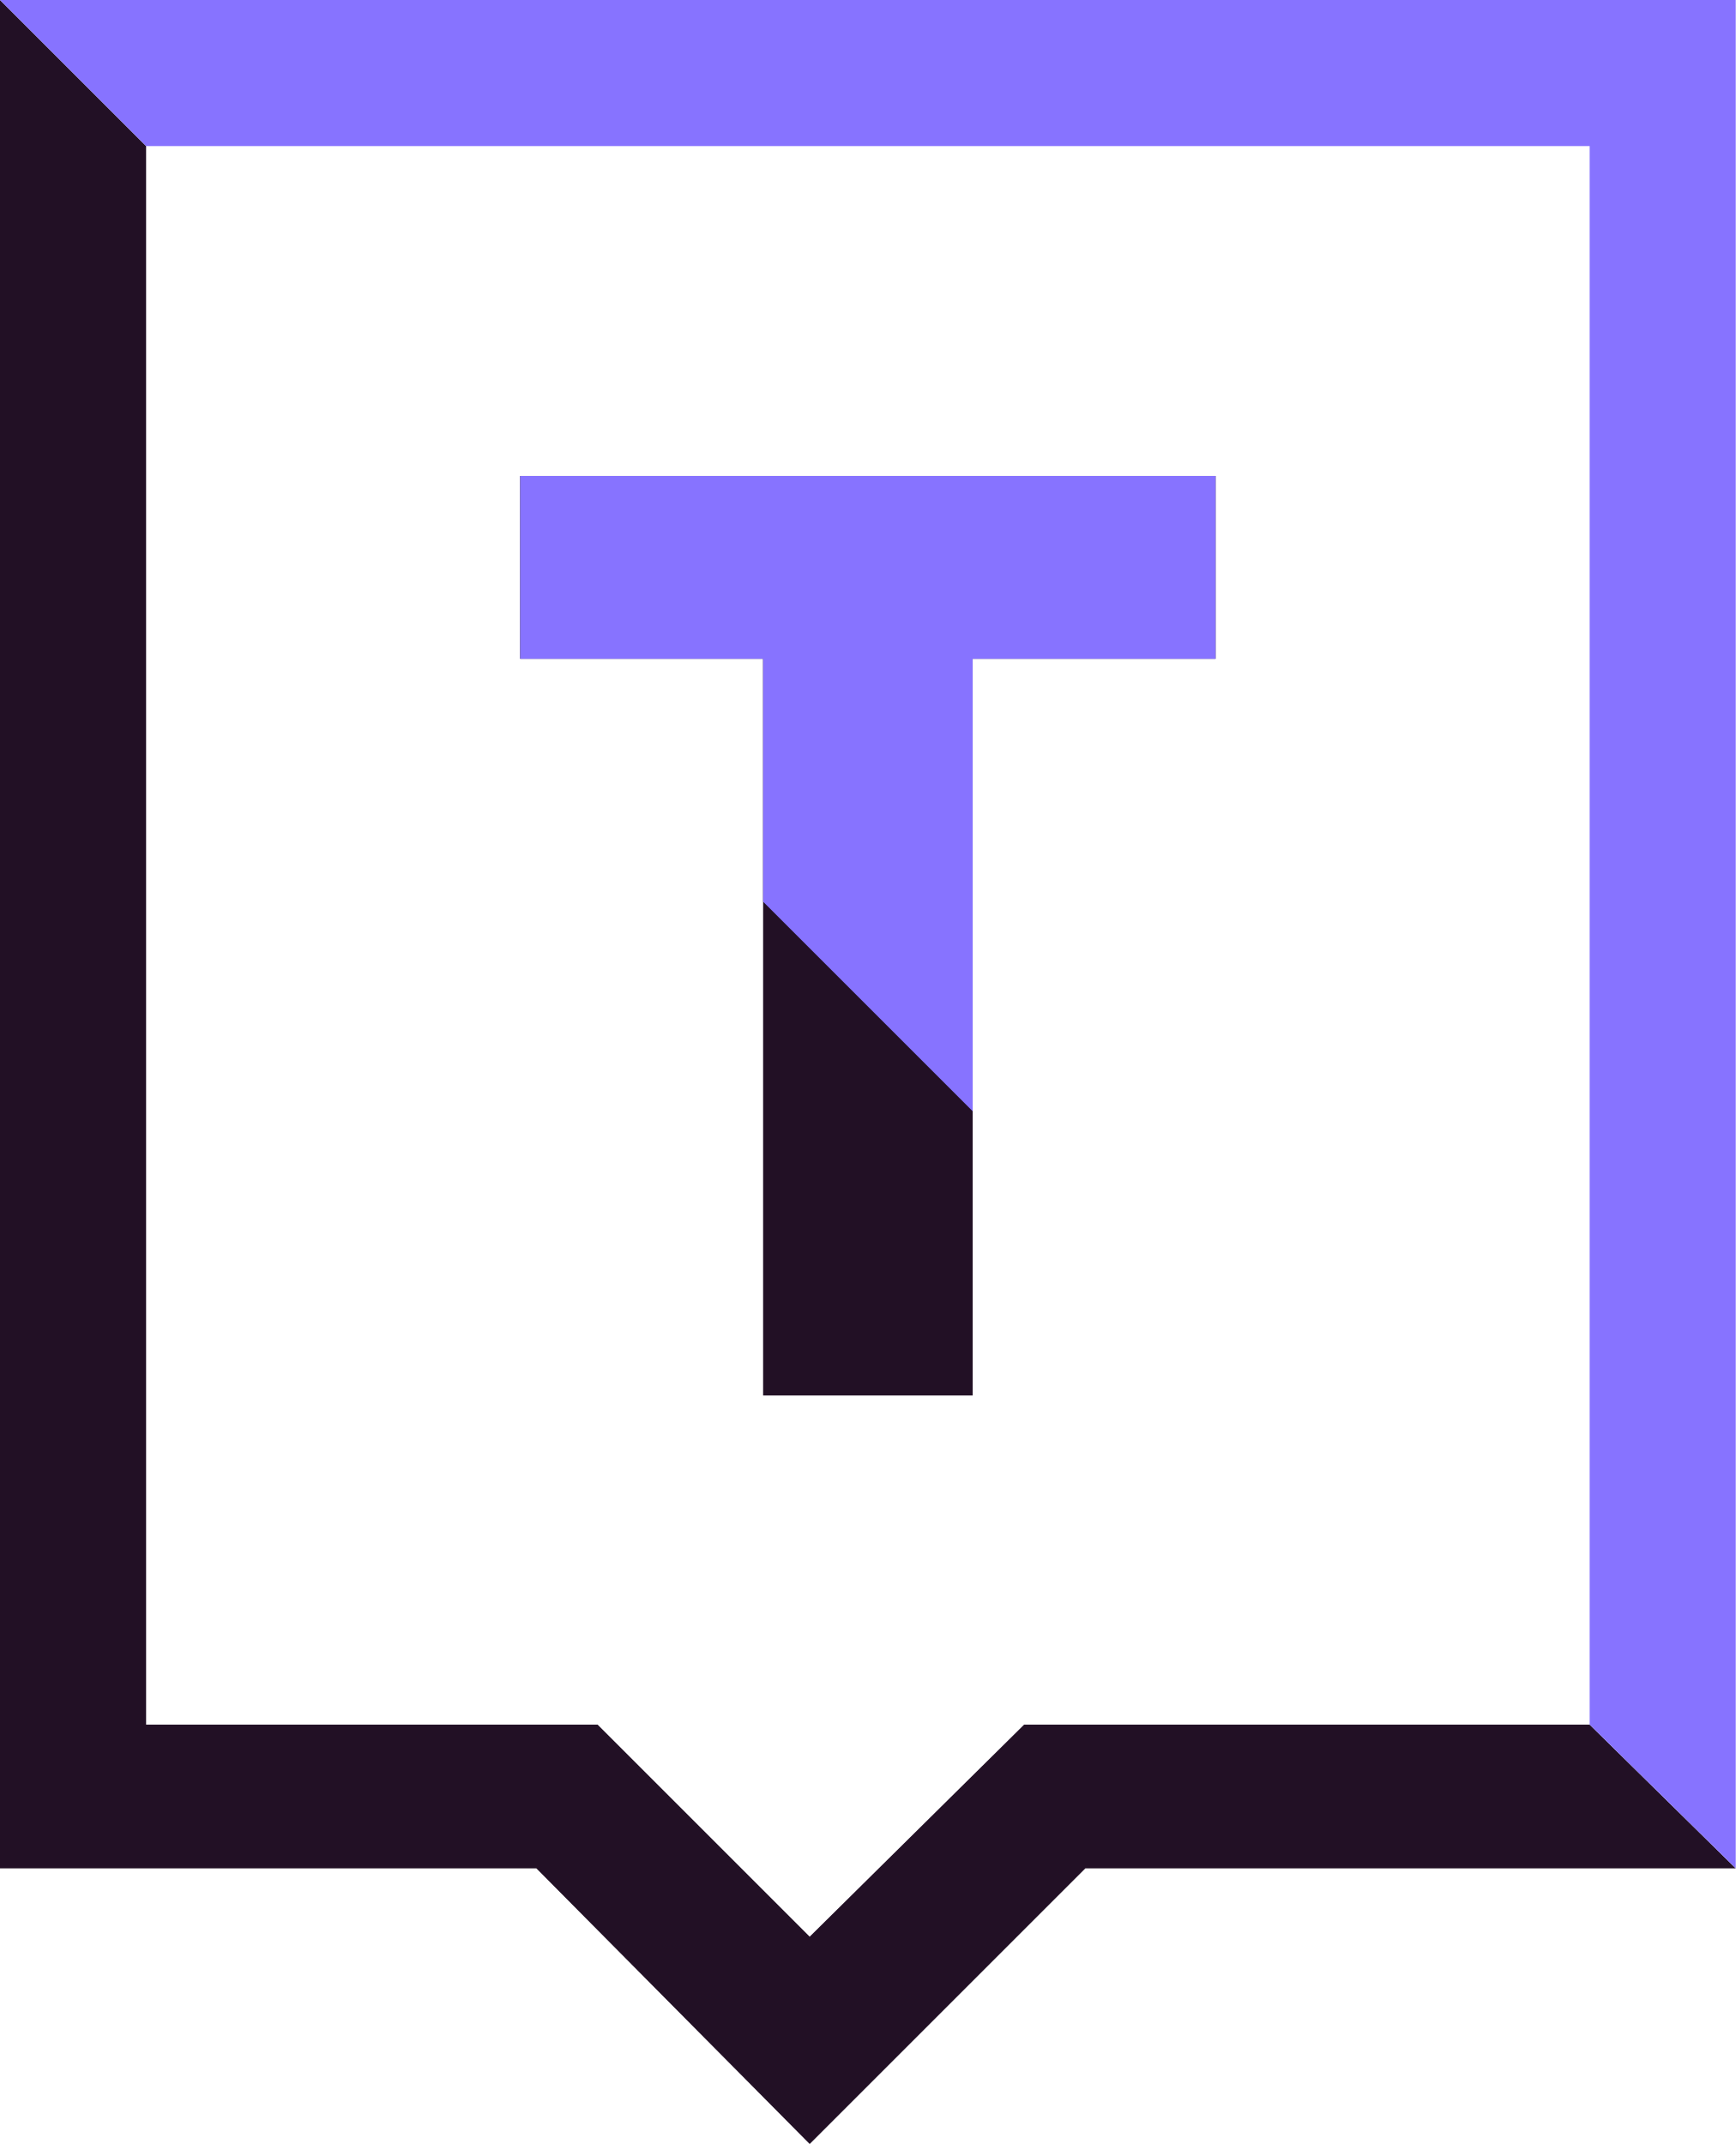
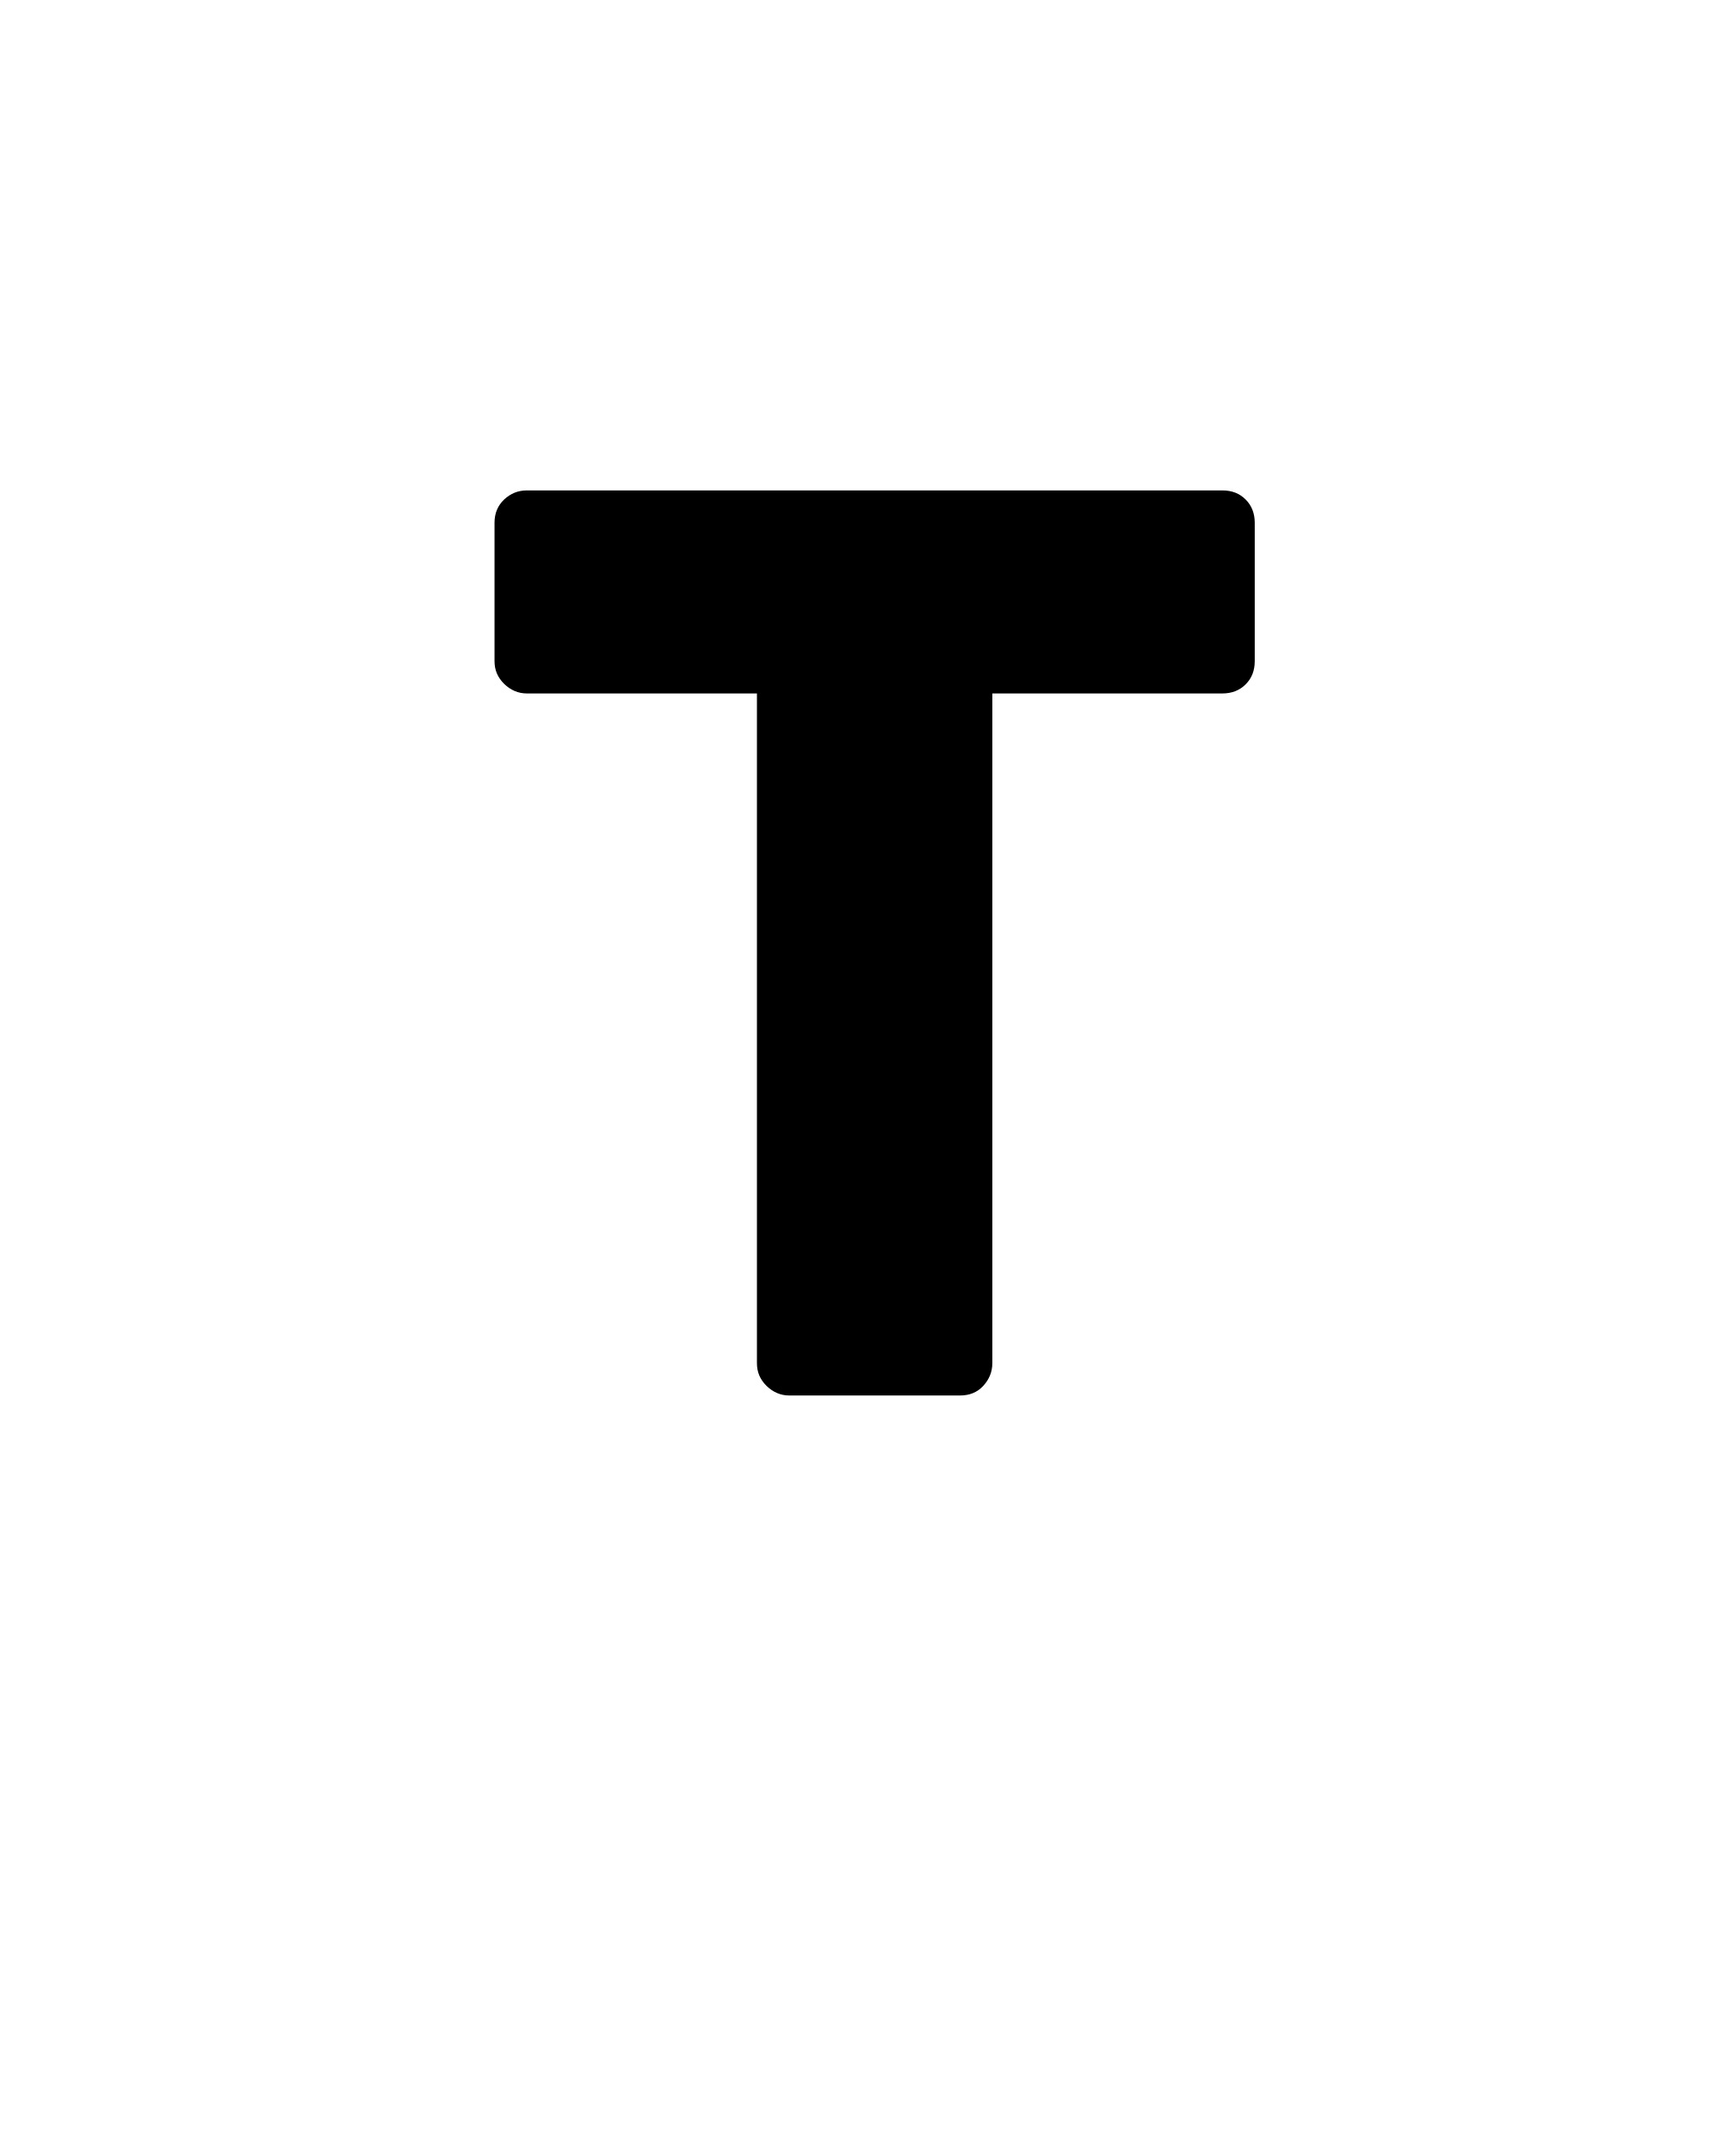
- <svg xmlns="http://www.w3.org/2000/svg" id="Layer_1" data-name="Layer 1" viewBox="0 0 687.24 848.991">
-   <defs>
-     <clipPath id="clip-path">
-       <path d="M481.295,188.466v72.402H385.11V552.595H302.137V260.868H205.952V188.466Z" fill="none" />
-     </clipPath>
-   </defs>
-   <path d="M481.294,188.467v72.402H385.11V552.594H302.137V260.869H205.952V188.467Z" fill="#221025" />
-   <path d="M629.399,682.925H405.482l-84.9,83.965-83.965-83.965H57.846V57.846L0.0 0V739.837H212.356L320.582,848.991,429.742,739.837H687.24l-57.841-56.911Z" fill="#221025" />
-   <path d="M0,0,57.846,57.846H629.399v625.079l57.841,56.911V0H0Z" fill="#8773ff" />
-   <g clip-path="url(#clip-path)">
-     <polygon points="205.952 260.868 447.235 502.152 544.046 151.738 192.421 96.137 205.952 260.868" fill="#8773ff" />
+ <svg xmlns="http://www.w3.org/2000/svg" version="1.1" id="Layer_1" x="0px" y="0px" viewBox="0 0 687.2 849" style="enable-background:new 0 0 687.2 849;" xml:space="preserve">
+   <style type="text/css">
+ 	.st0{enable-background:new    ;}
+ </style>
+   <g class="st0">
+     <path d="M303.5,548.8c-2.6-2.6-3.8-5.5-3.8-9V274.6h-91.1c-3.4,0-6.4-1.3-9-3.8c-2.6-2.6-3.8-5.5-3.8-9V207c0-3.8,1.3-6.8,3.8-9.2   c2.6-2.4,5.5-3.6,9-3.6H484c3.8,0,6.8,1.2,9.2,3.6c2.4,2.4,3.6,5.5,3.6,9.2v54.8c0,3.8-1.2,6.8-3.6,9.2c-2.4,2.4-5.5,3.6-9.2,3.6   h-91.1v265.2c0,3.4-1.2,6.4-3.6,9c-2.4,2.6-5.5,3.8-9.2,3.8h-67.6C309.1,552.6,306.1,551.3,303.5,548.8z" />
  </g>
</svg>
